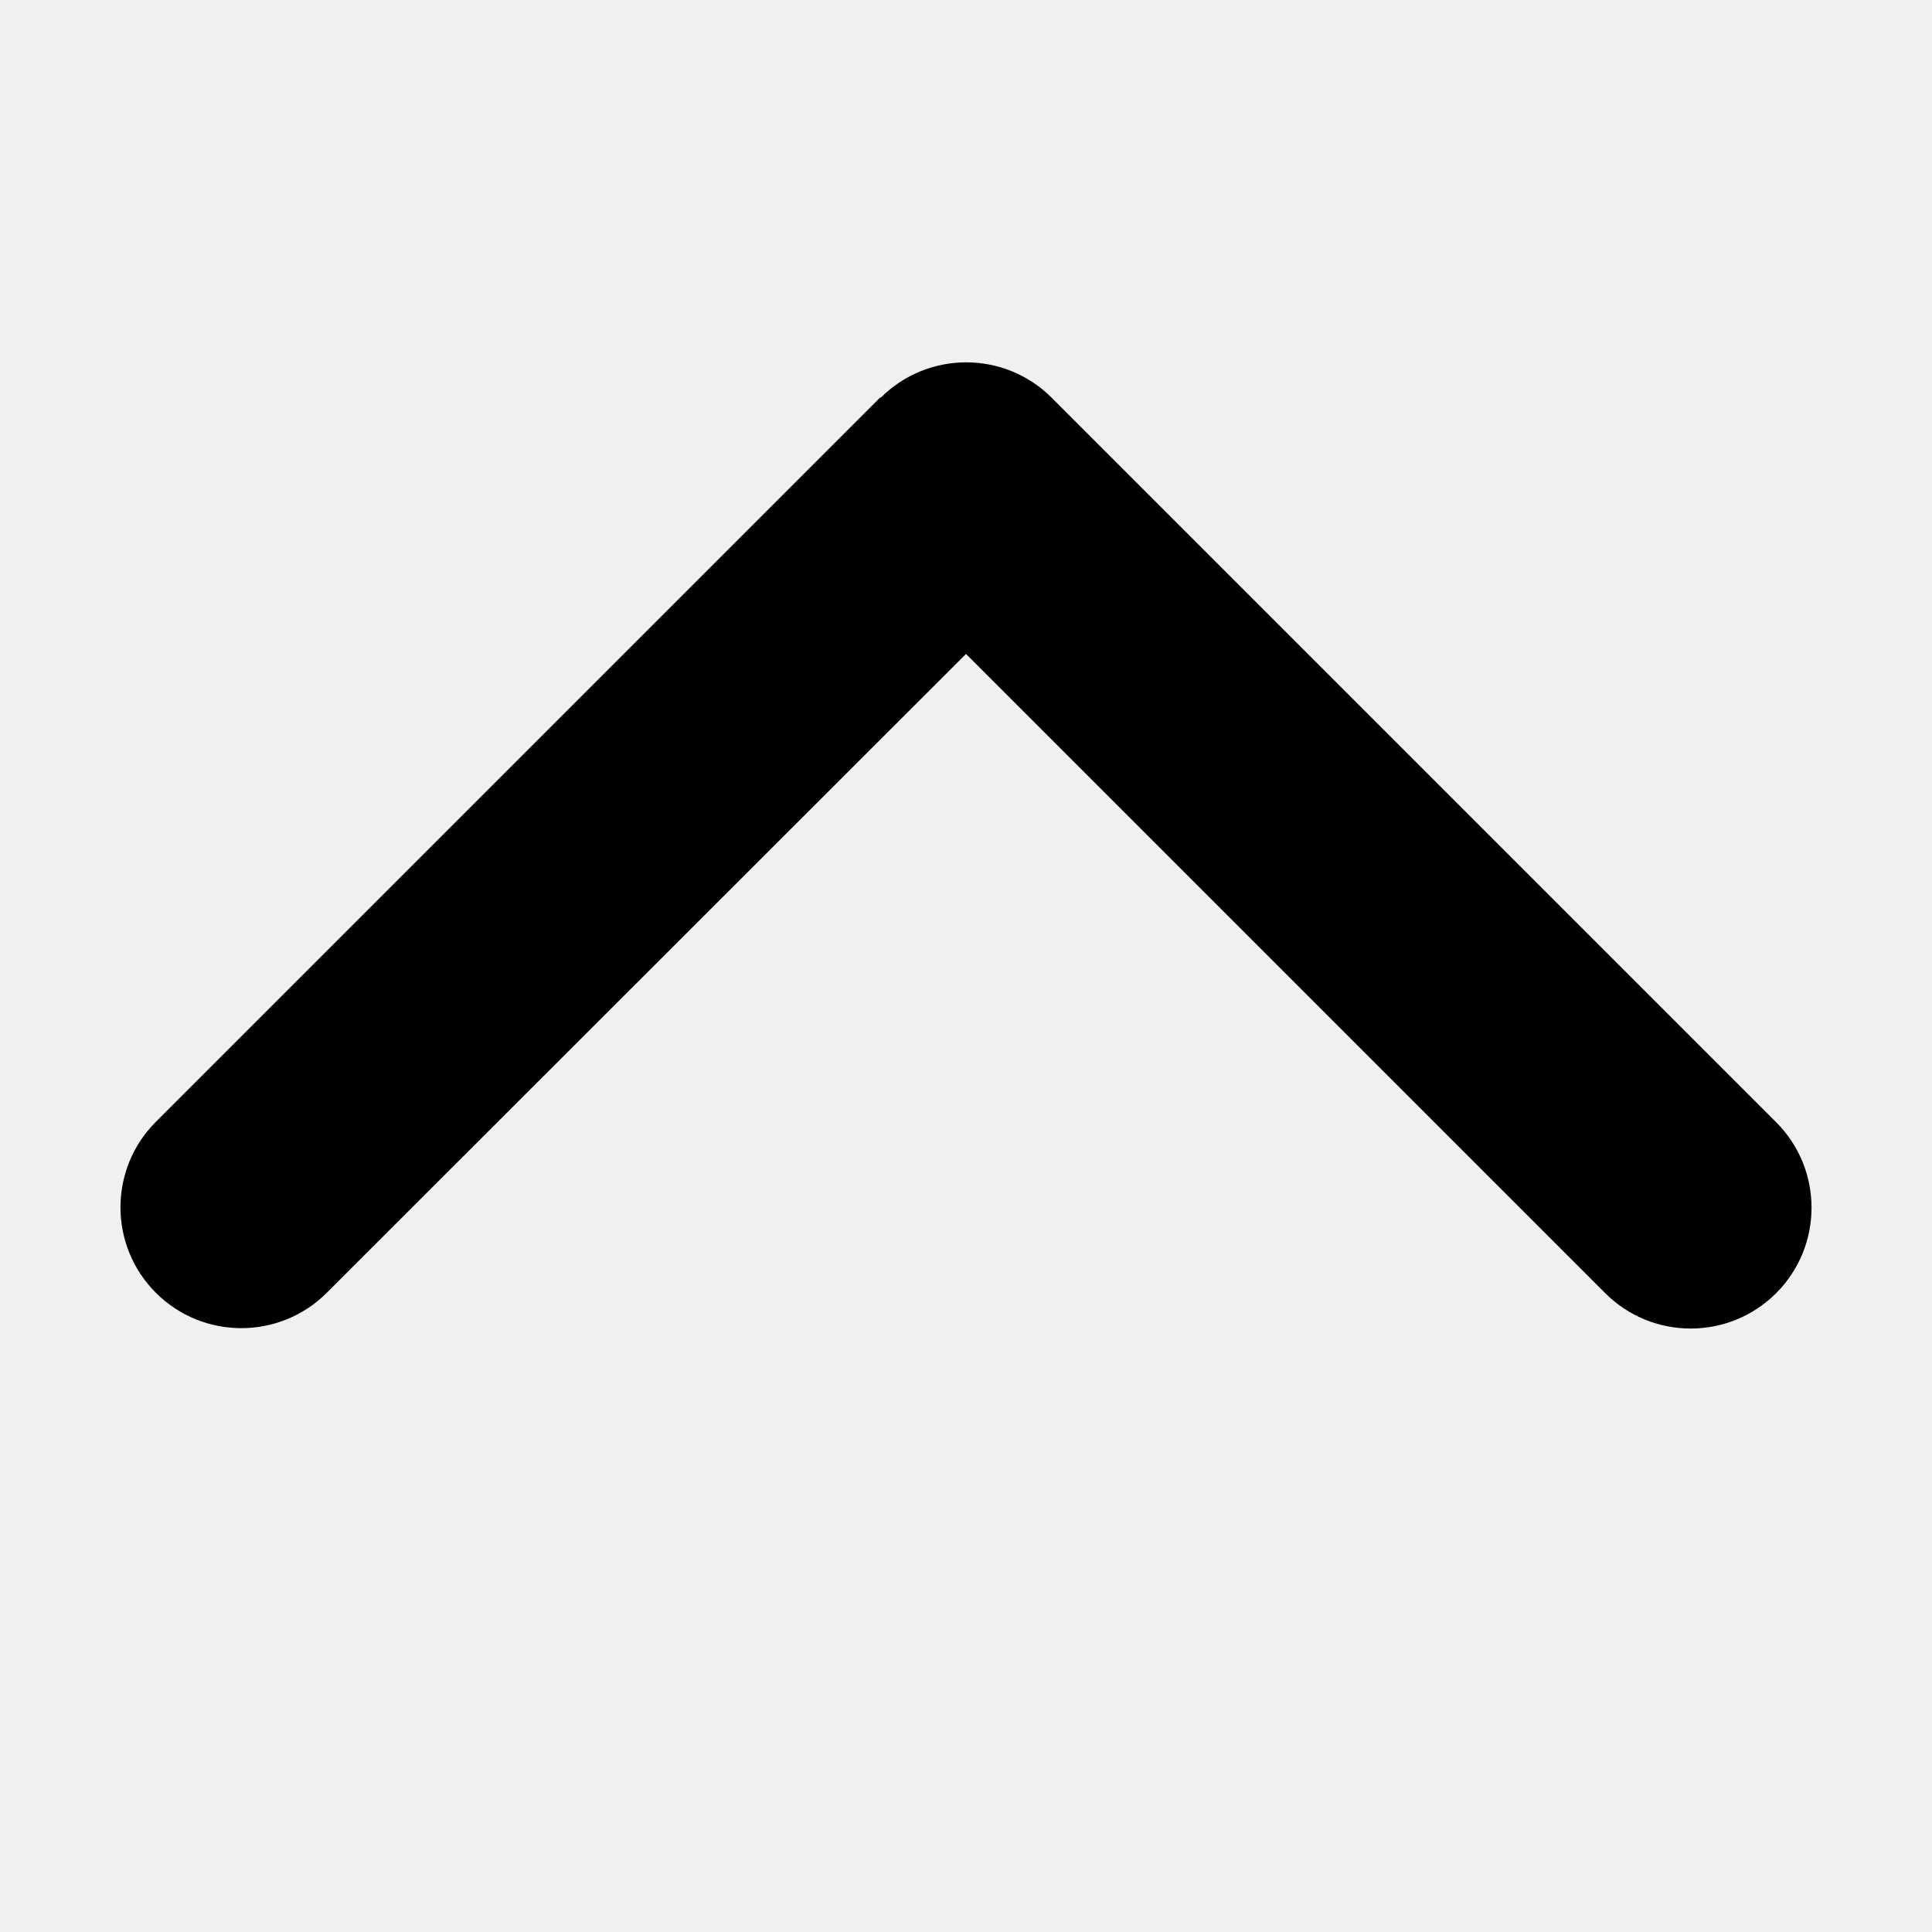
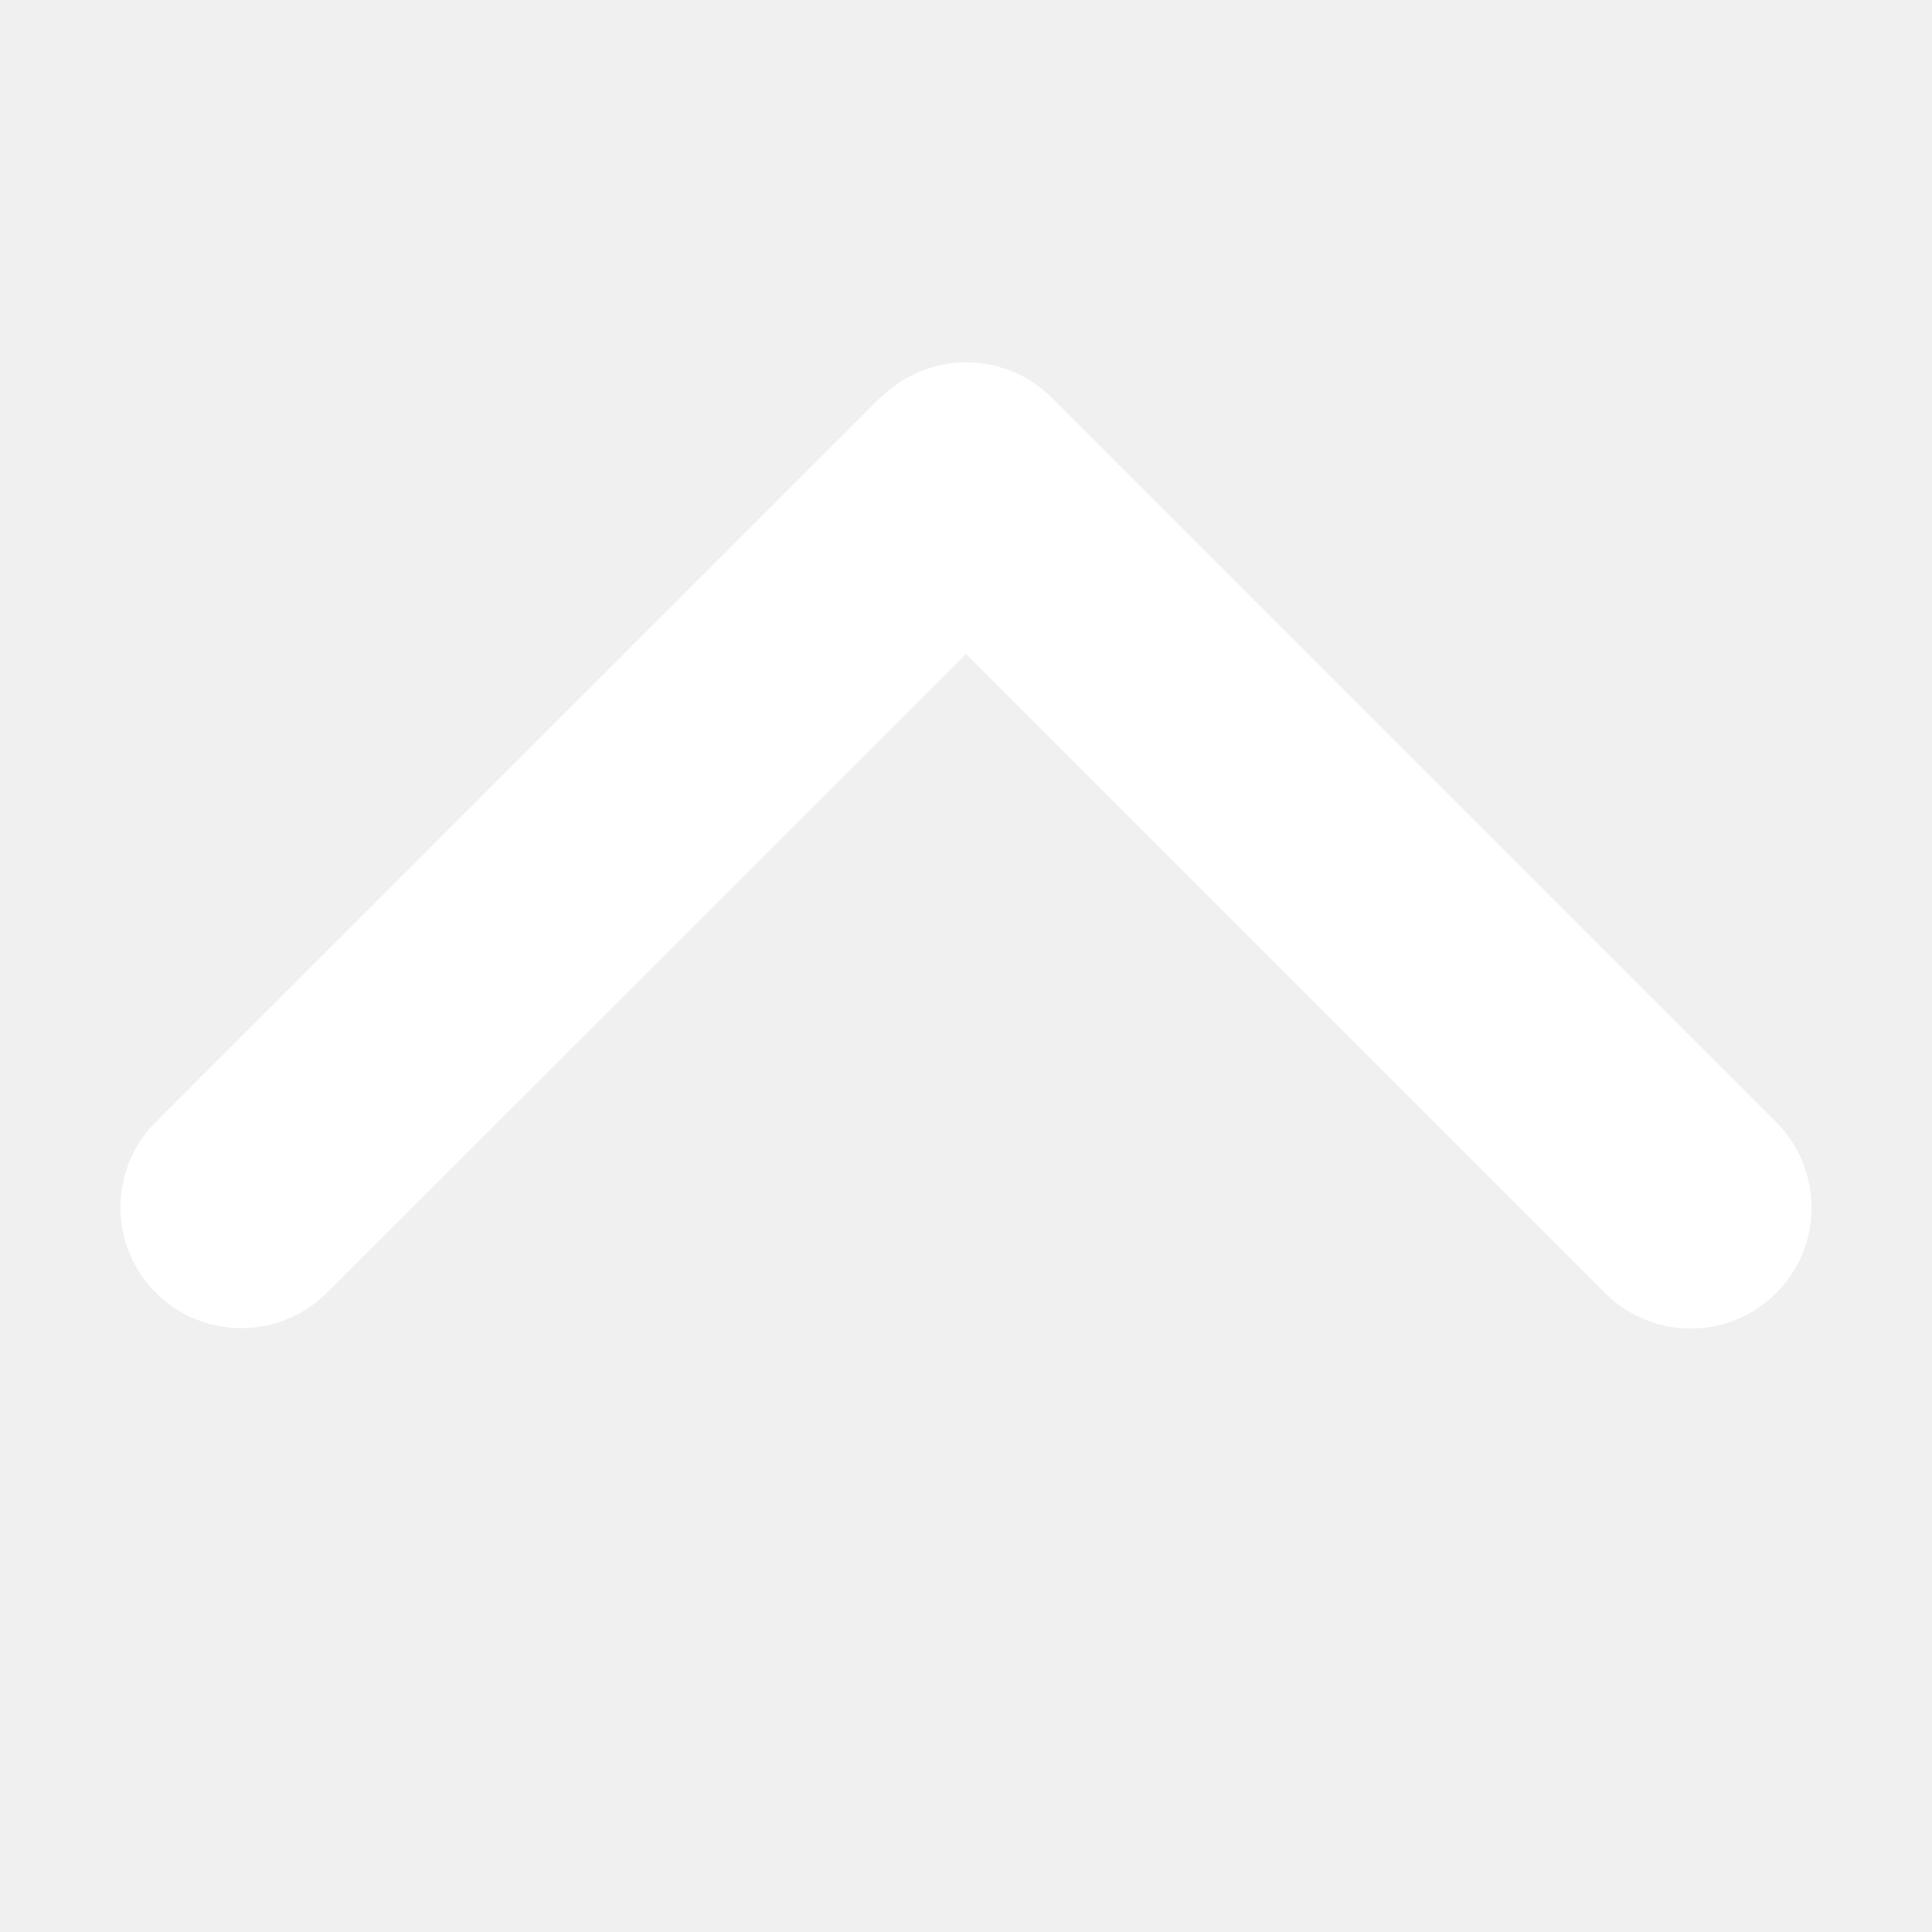
- <svg xmlns="http://www.w3.org/2000/svg" height="16" width="16" viewBox="0 0 512 512">
+ <svg xmlns="http://www.w3.org/2000/svg" fill="white" height="16" width="16" viewBox="0 0 512 512">
  <path d="M233.4 105.4c12.5-12.5 32.8-12.5 45.3 0l192 192c12.5 12.5 12.5 32.8 0 45.3s-32.8 12.5-45.3 0L256 173.3 86.6 342.6c-12.5 12.5-32.8 12.5-45.3 0s-12.5-32.8 0-45.3l192-192z" />
</svg>
